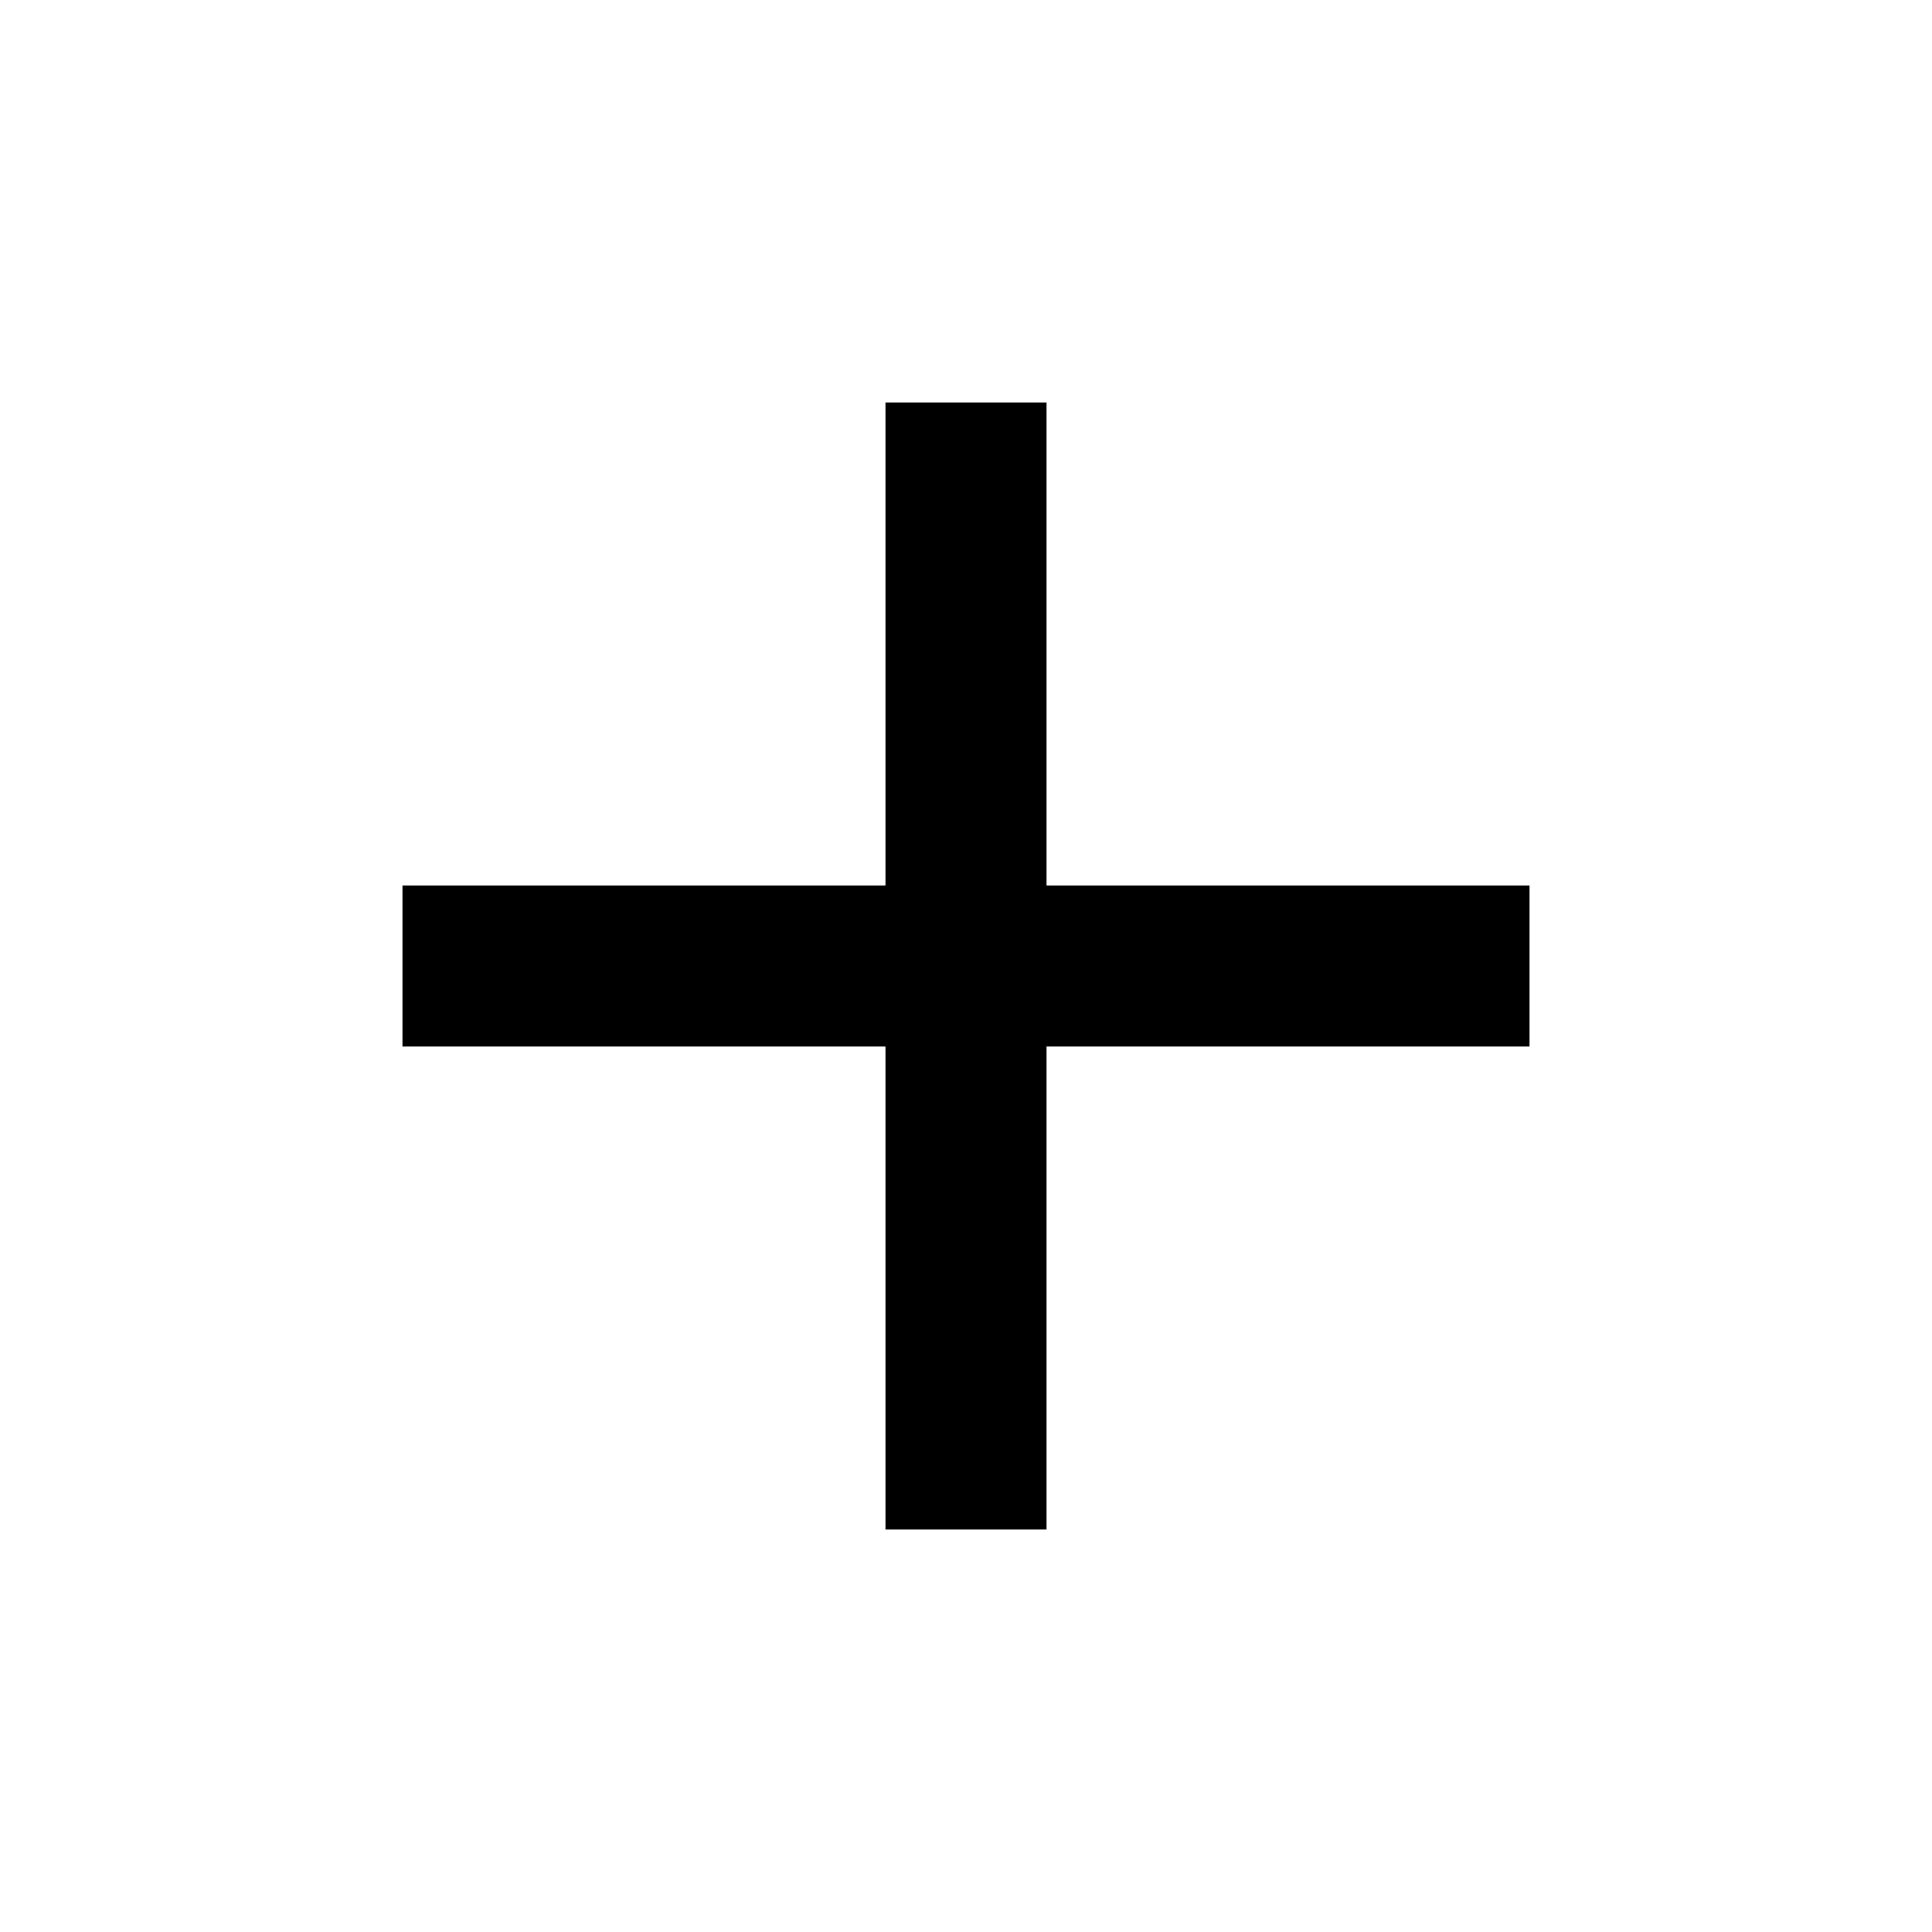
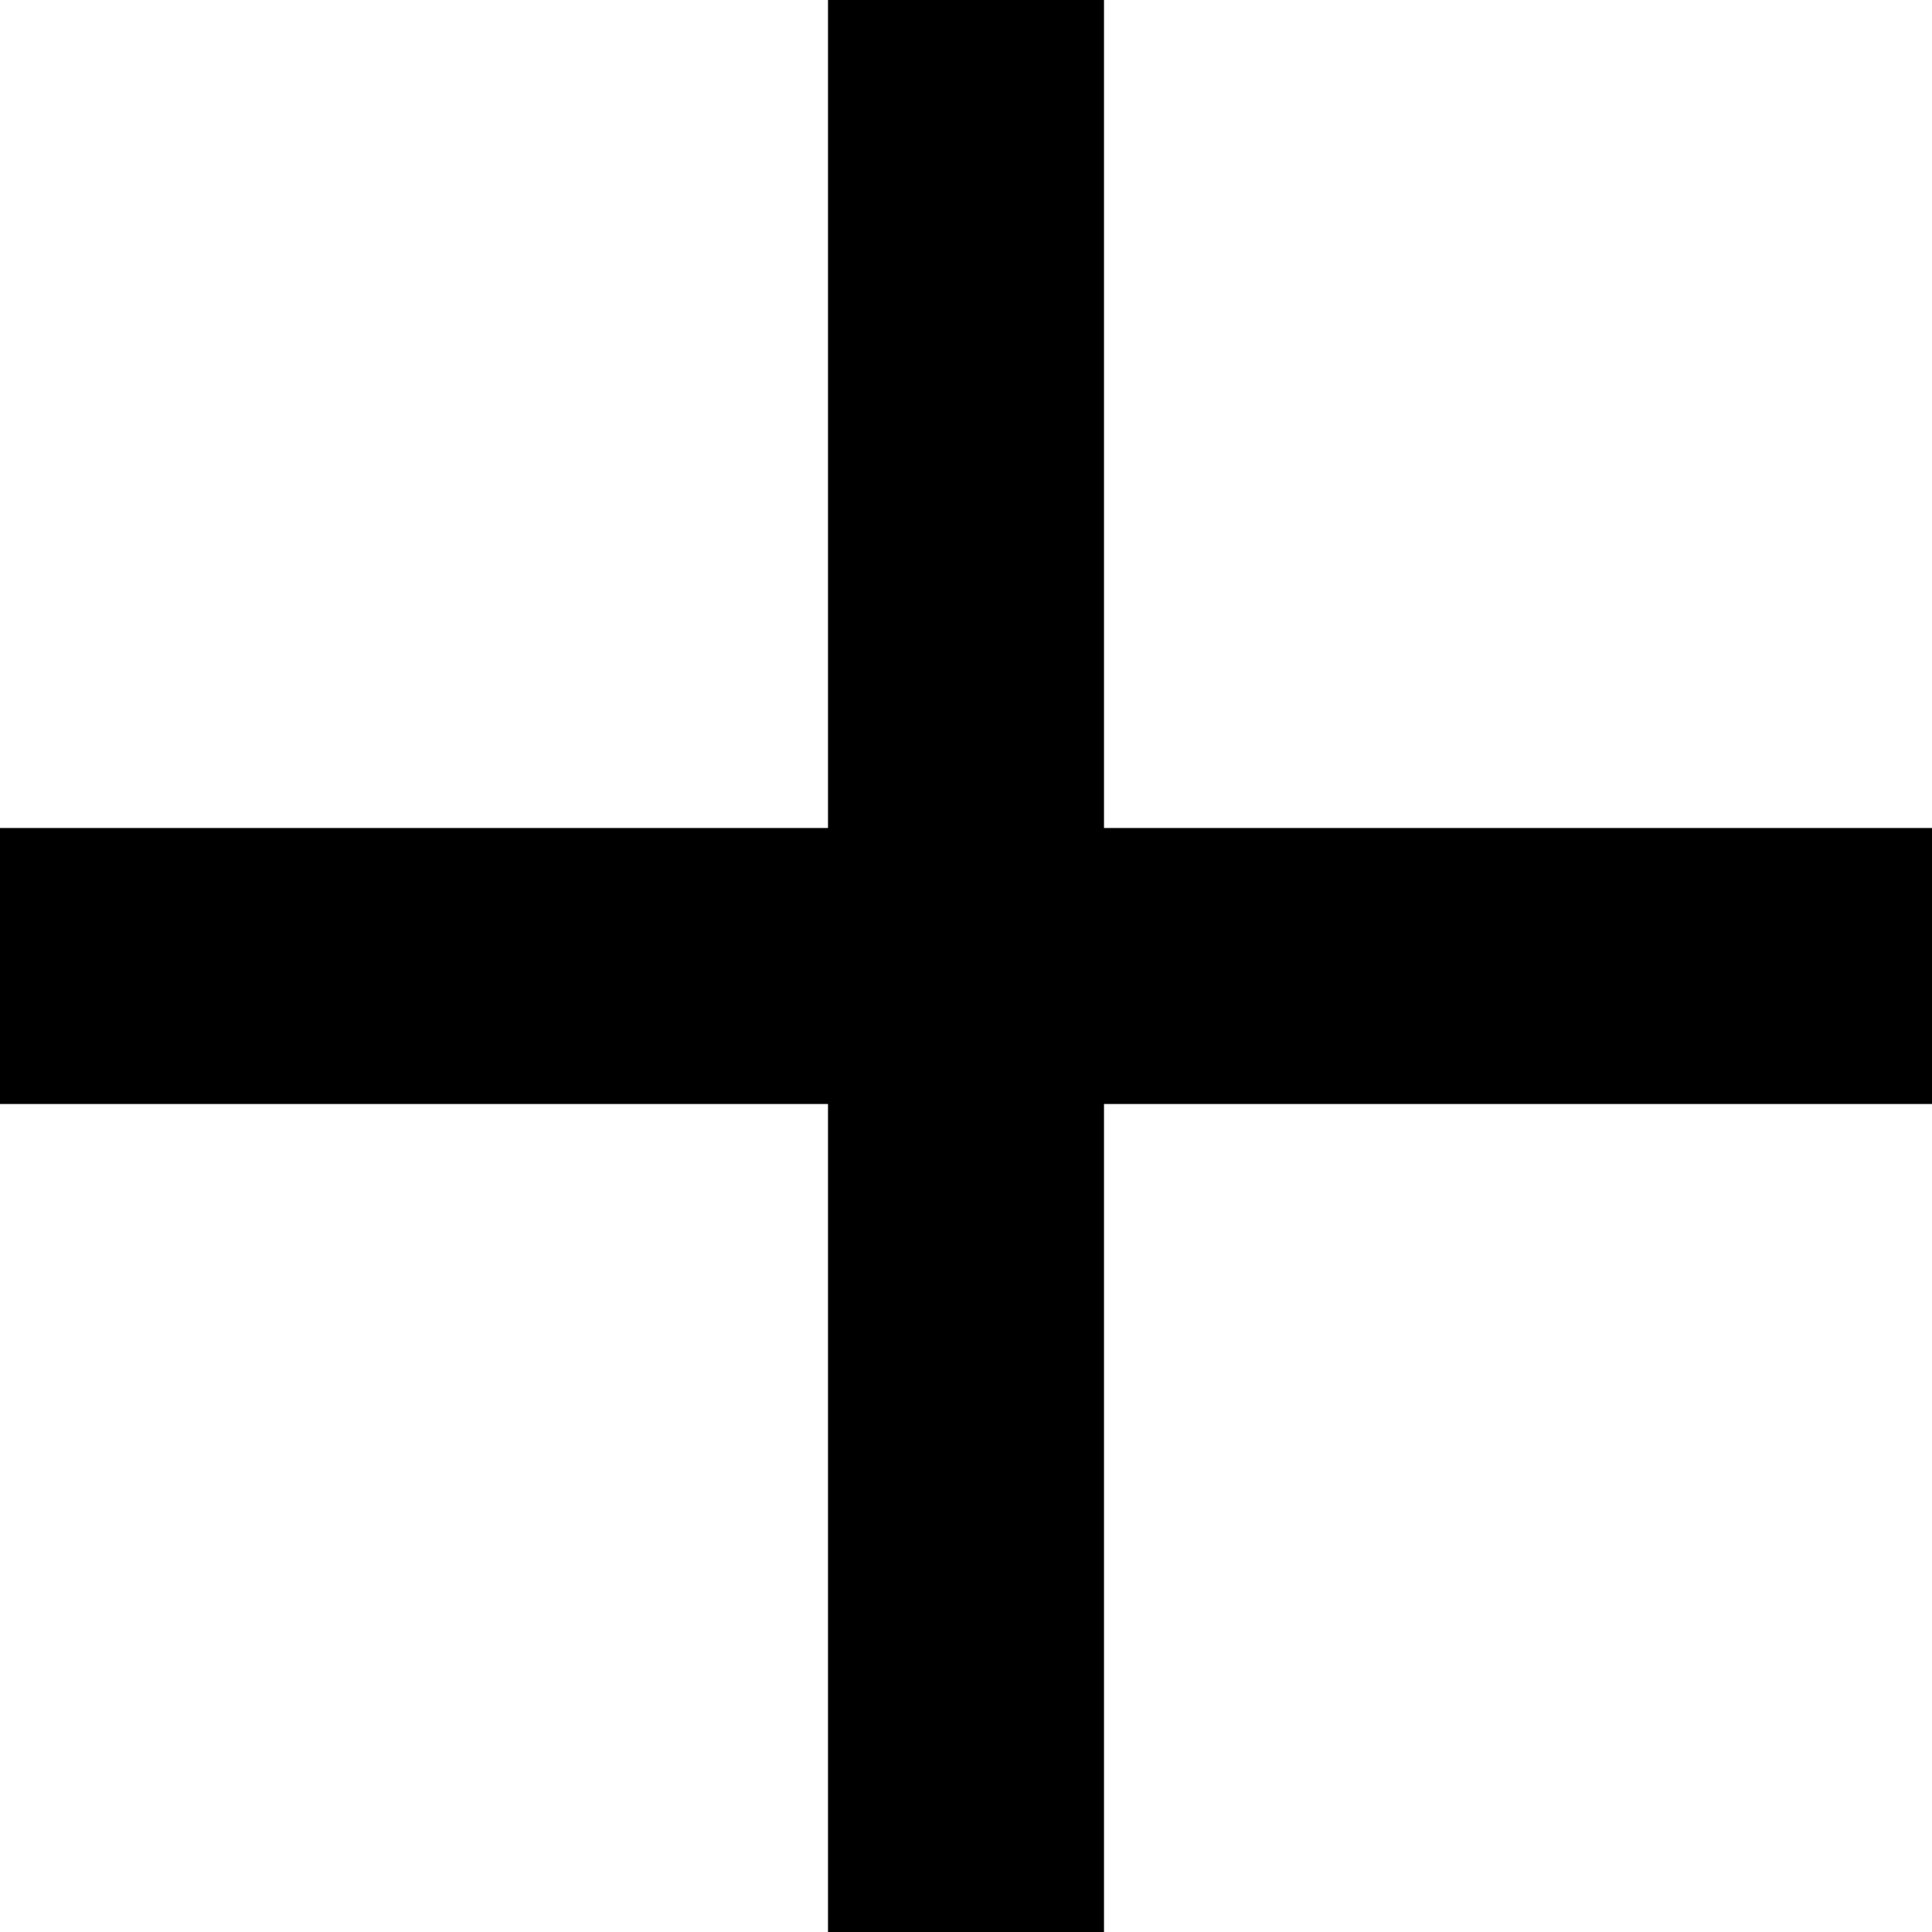
- <svg xmlns="http://www.w3.org/2000/svg" height="1.75rem" width="1.75rem" viewBox="0 0 24 24" version="1.1" id="svg1">
+ <svg xmlns="http://www.w3.org/2000/svg" height="14" width="14" viewBox="0 0 14 14" version="1.1" id="svg1">
  <defs id="defs1" />
-   <path d="M 19,13 H 13 V 19 h -2 V 13 H 5 v -2 h 6 V 5 h 2 v 6 H 19 Z" id="path1" style="stroke-width:1" />
+   <path d="M 14,8 H 8 V 14 h -2 V 8 H 0 v -2 H 6 V 0 h 2 V 6 H 14 Z" id="path1" style="stroke-width:1" />
</svg>
